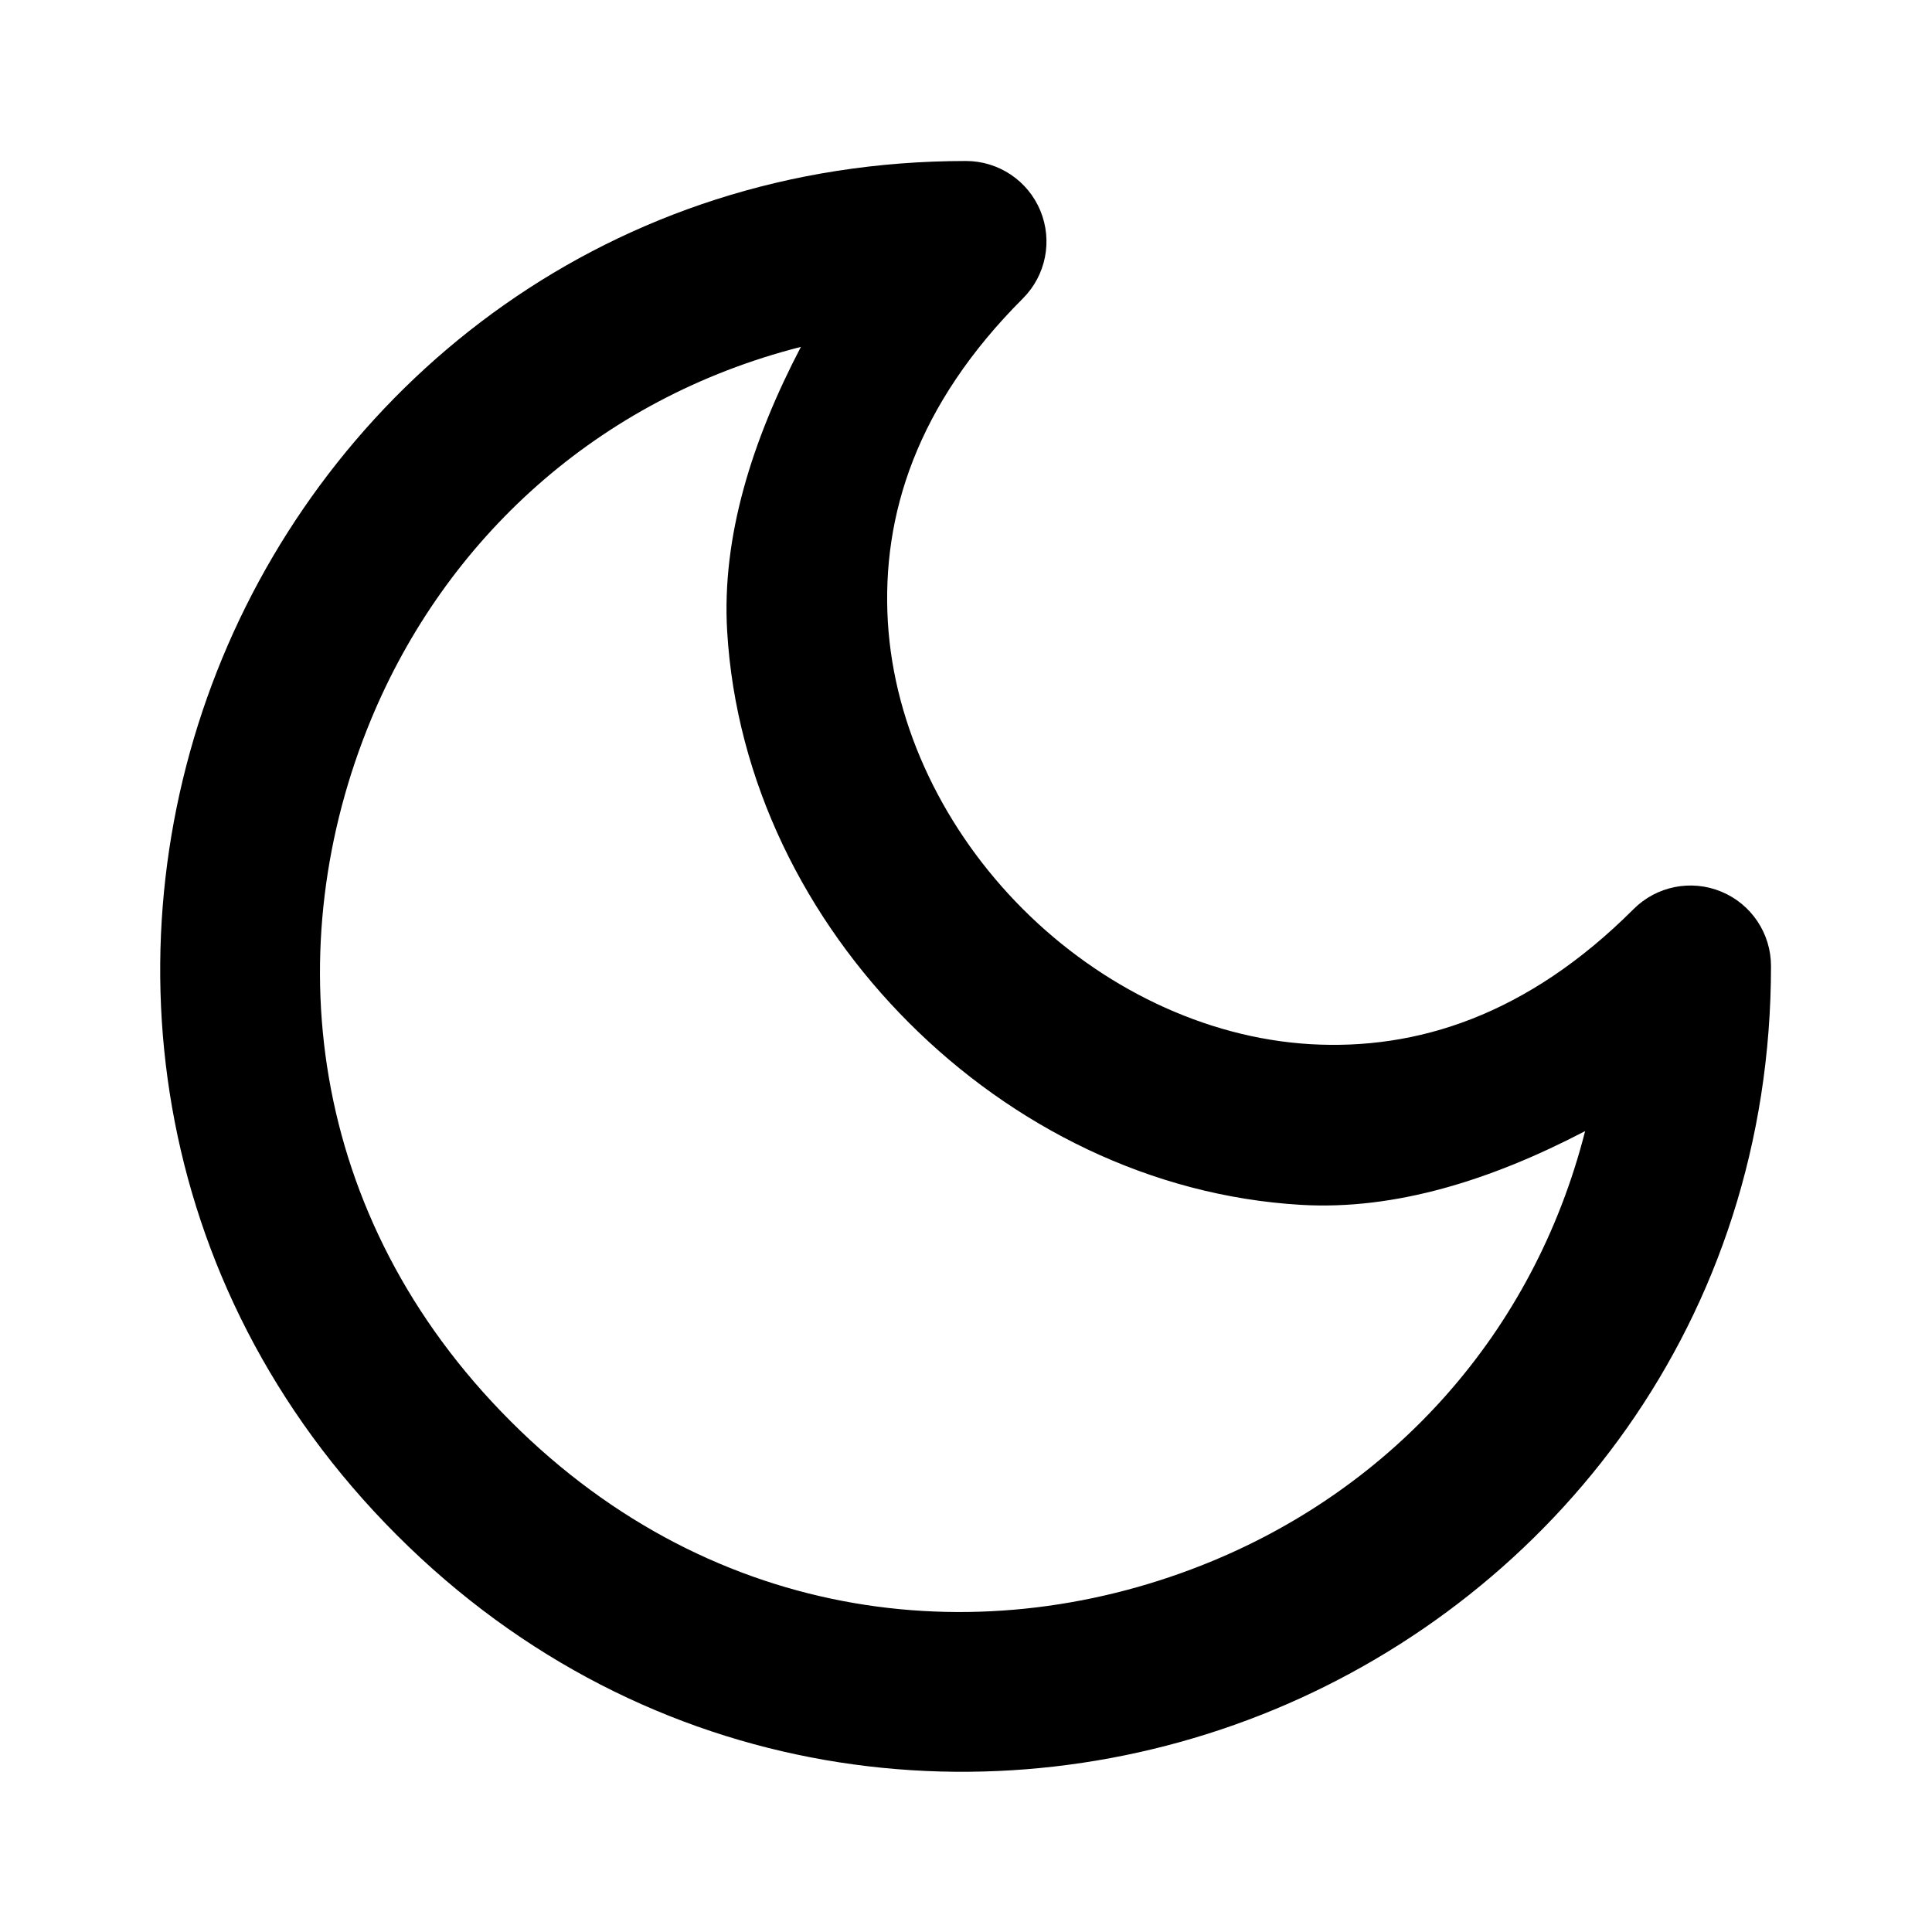
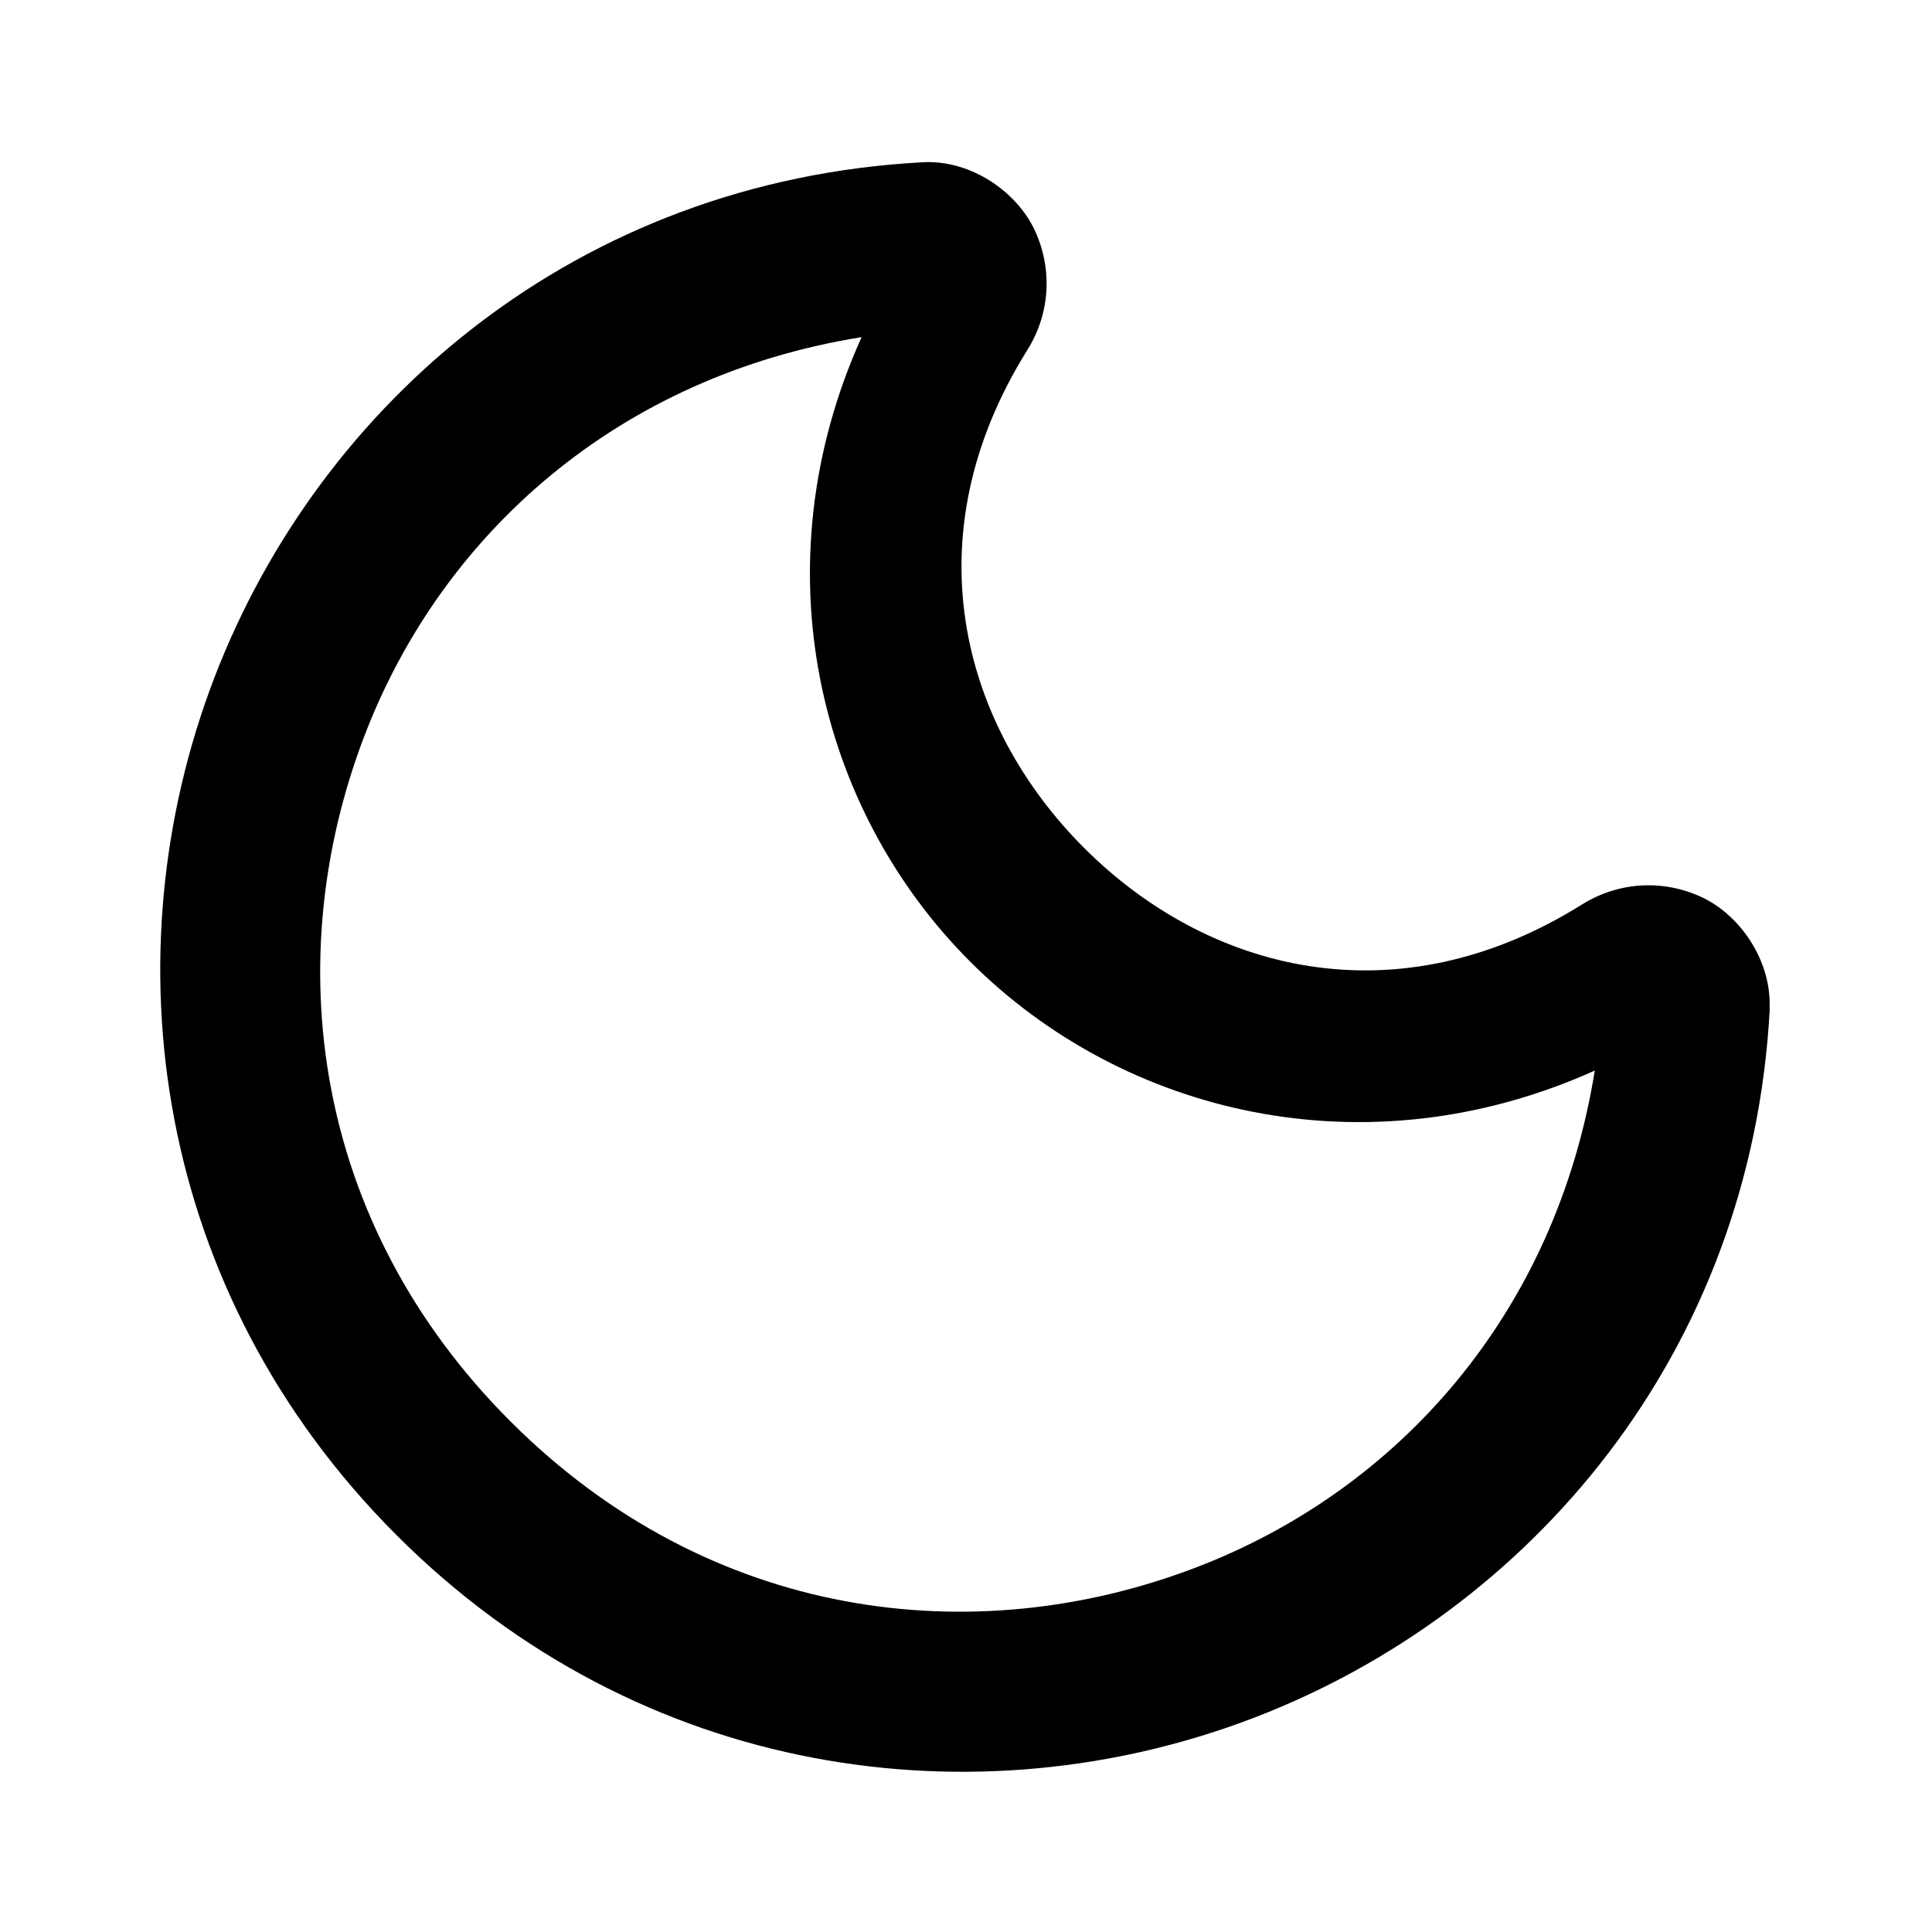
<svg xmlns="http://www.w3.org/2000/svg" width="24" height="24" viewBox="0 0 24 24" fill="currentColor" tags="dark,night" categories="accessibility">
-   <path d="M 12 2 C 7.588 2 4.198 4.705 2.762 8.174 C 1.325 11.643 1.81 15.951 4.93 19.07 C 8.049 22.19 12.357 22.675 15.826 21.238 C 19.295 19.802 22 16.412 22 12 A 1 1 0 0 0 20.293 11.293 C 18.97 12.616 17.596 13.048 16.277 12.971 C 14.959 12.893 13.675 12.261 12.707 11.293 C 11.739 10.325 11.107 9.041 11.029 7.723 C 10.952 6.404 11.384 5.03 12.707 3.707 A 1 1 0 0 0 12 2 z M 9.949 4.309 C 9.342 5.472 8.964 6.668 9.033 7.84 C 9.143 9.709 10.011 11.425 11.293 12.707 C 12.575 13.989 14.291 14.857 16.16 14.967 C 17.332 15.036 18.528 14.658 19.691 14.051 C 19.045 16.587 17.288 18.469 15.062 19.391 C 12.267 20.549 8.893 20.206 6.344 17.656 C 3.794 15.107 3.451 11.733 4.609 8.938 C 5.531 6.712 7.413 4.955 9.949 4.309 z " />
+   <path d="M 11.57 2.014 C 11.533 2.012 11.495 2.014 11.457 2.016 C 7.176 2.247 3.974 4.995 2.66 8.426 C 1.347 11.857 1.896 16.041 4.928 19.072 C 7.96 22.104 12.144 22.654 15.574 21.34 C 19.004 20.026 21.752 16.822 21.984 12.543 L 21.984 12.541 L 21.984 12.539 A 1 1 0 0 0 21.982 12.533 C 22.011 11.93 21.612 11.37 21.15 11.15 C 20.686 10.929 20.127 10.94 19.652 11.236 C 17.336 12.684 14.996 12.062 13.467 10.533 C 11.938 9.004 11.314 6.664 12.762 4.348 C 13.06 3.872 13.069 3.311 12.848 2.848 C 12.64 2.413 12.133 2.032 11.57 2.014 z M 10.703 4.188 C 9.422 7.028 10.154 10.049 12.053 11.947 C 13.951 13.845 16.97 14.578 19.811 13.299 C 19.326 16.313 17.376 18.507 14.859 19.471 C 12.096 20.529 8.816 20.132 6.342 17.658 C 3.868 15.185 3.469 11.904 4.527 9.141 C 5.491 6.623 7.687 4.672 10.703 4.188 z " />
</svg>
